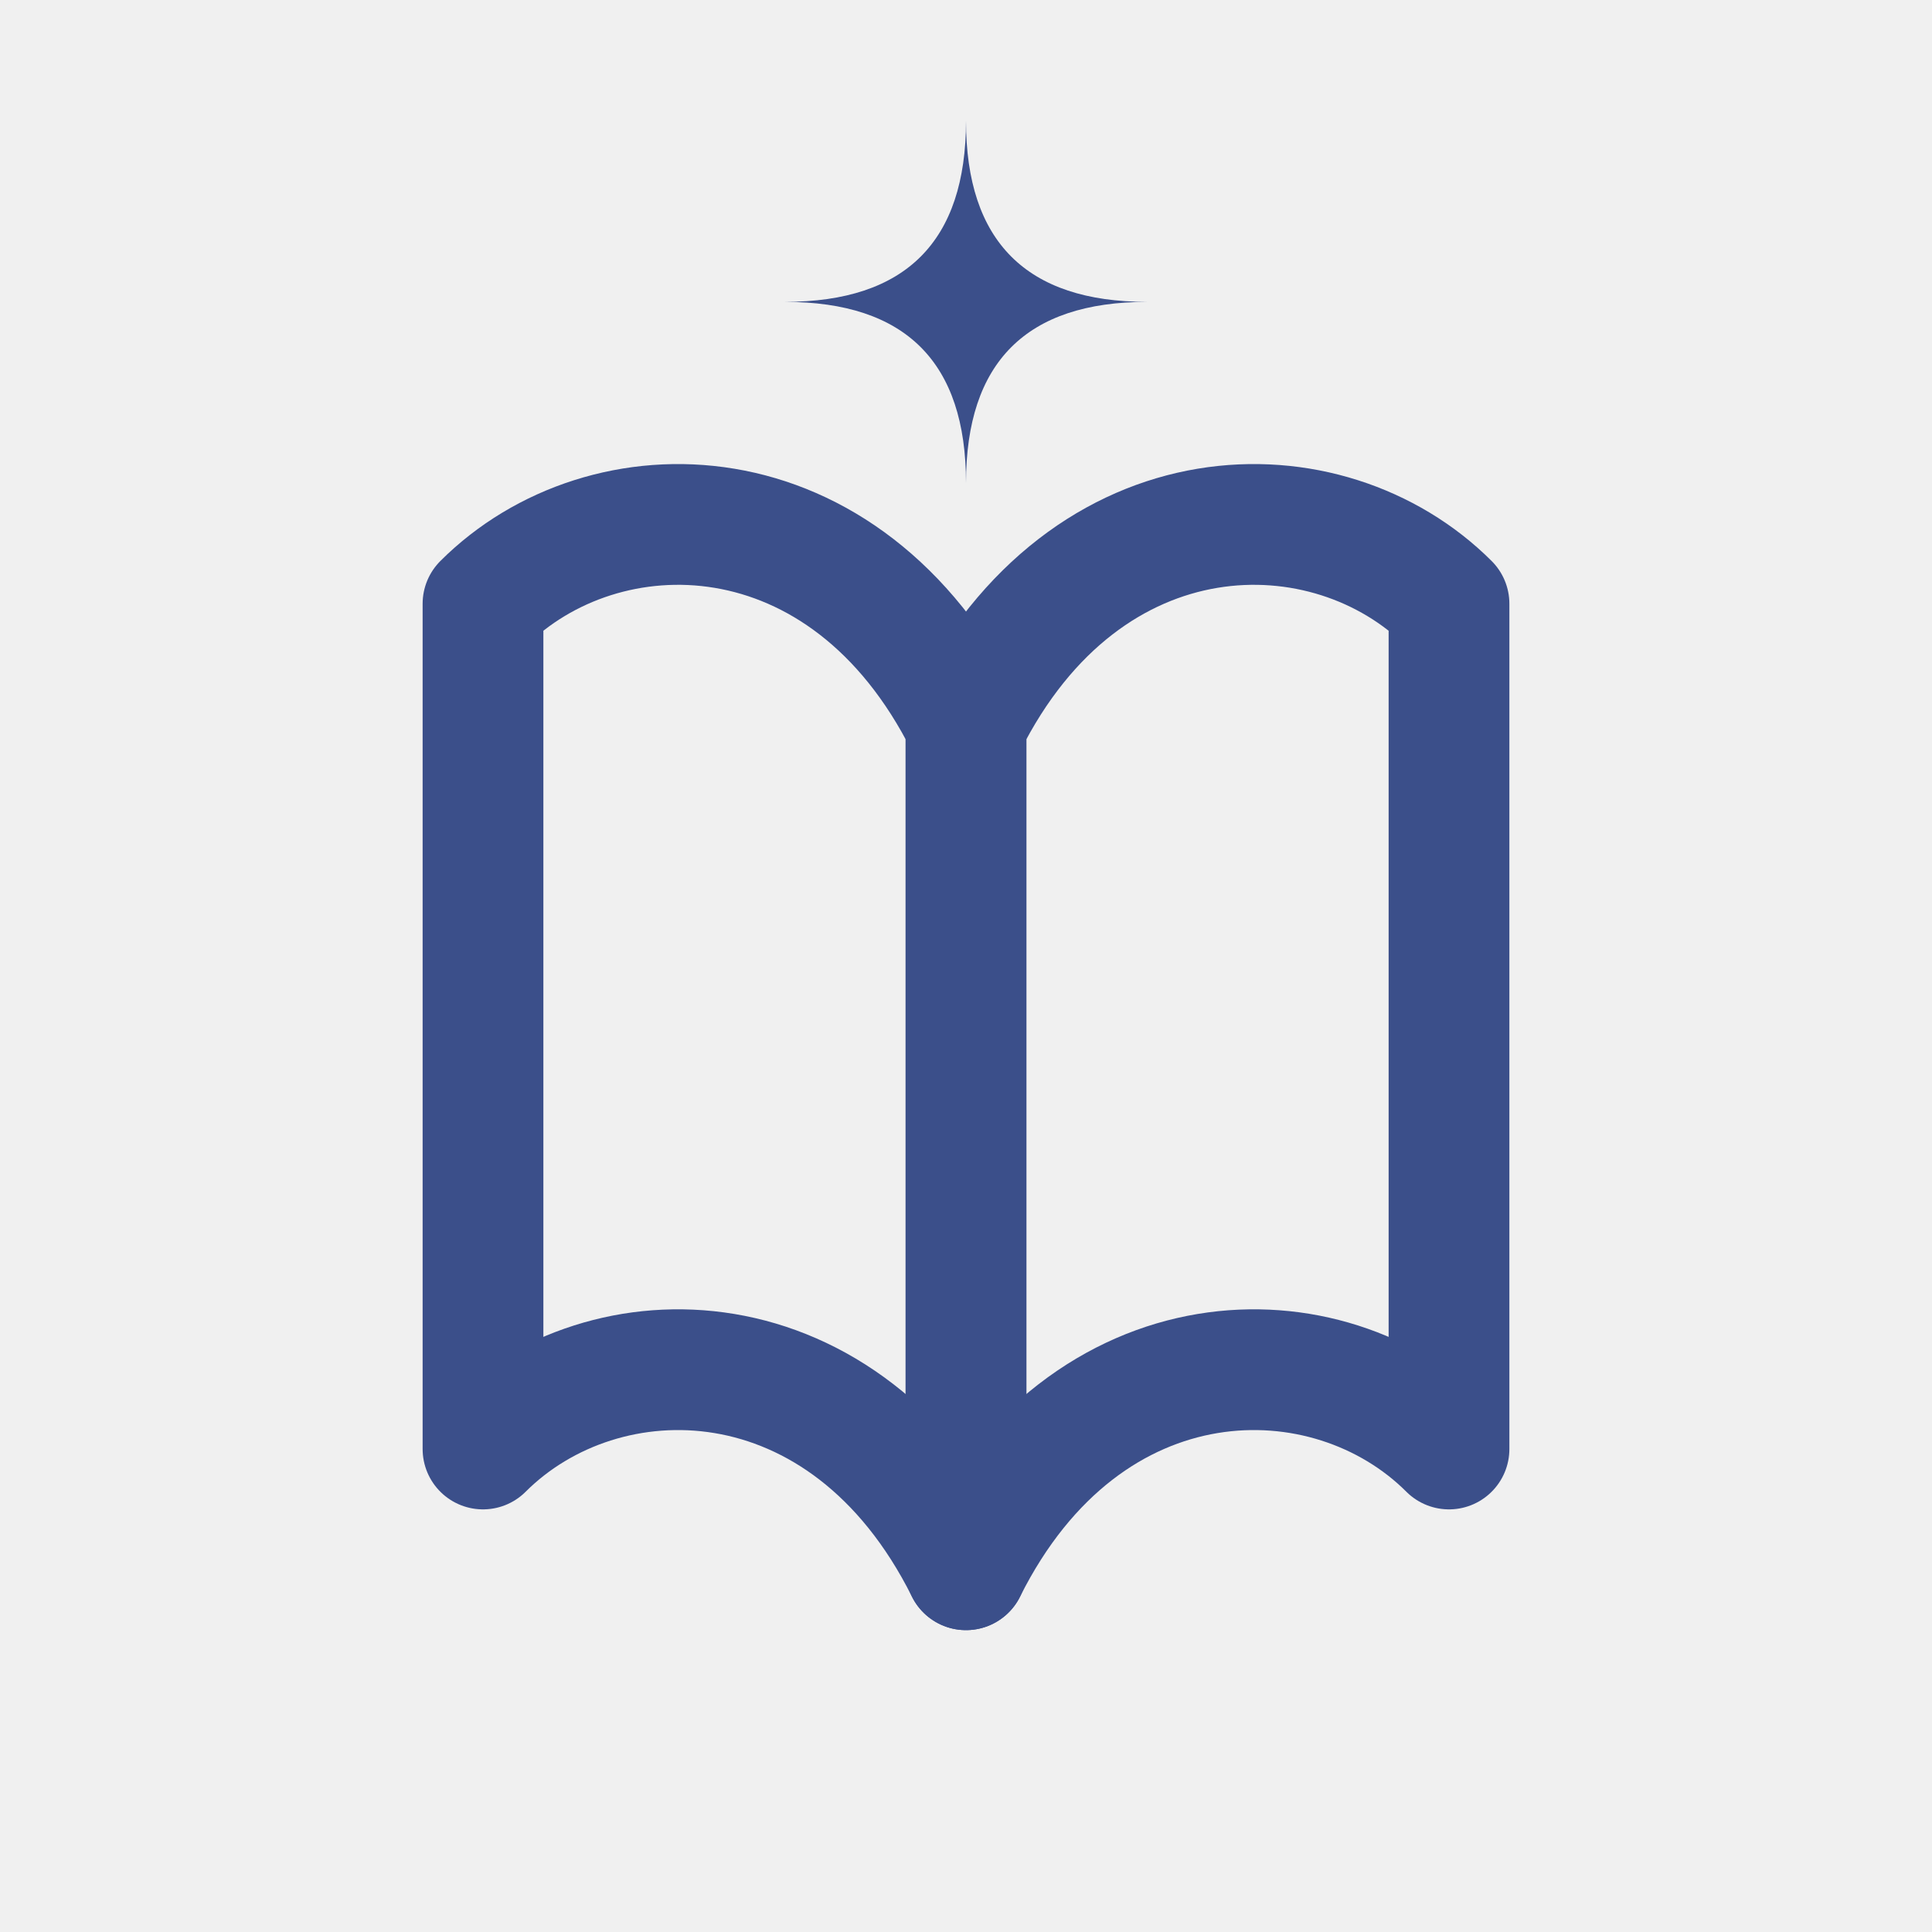
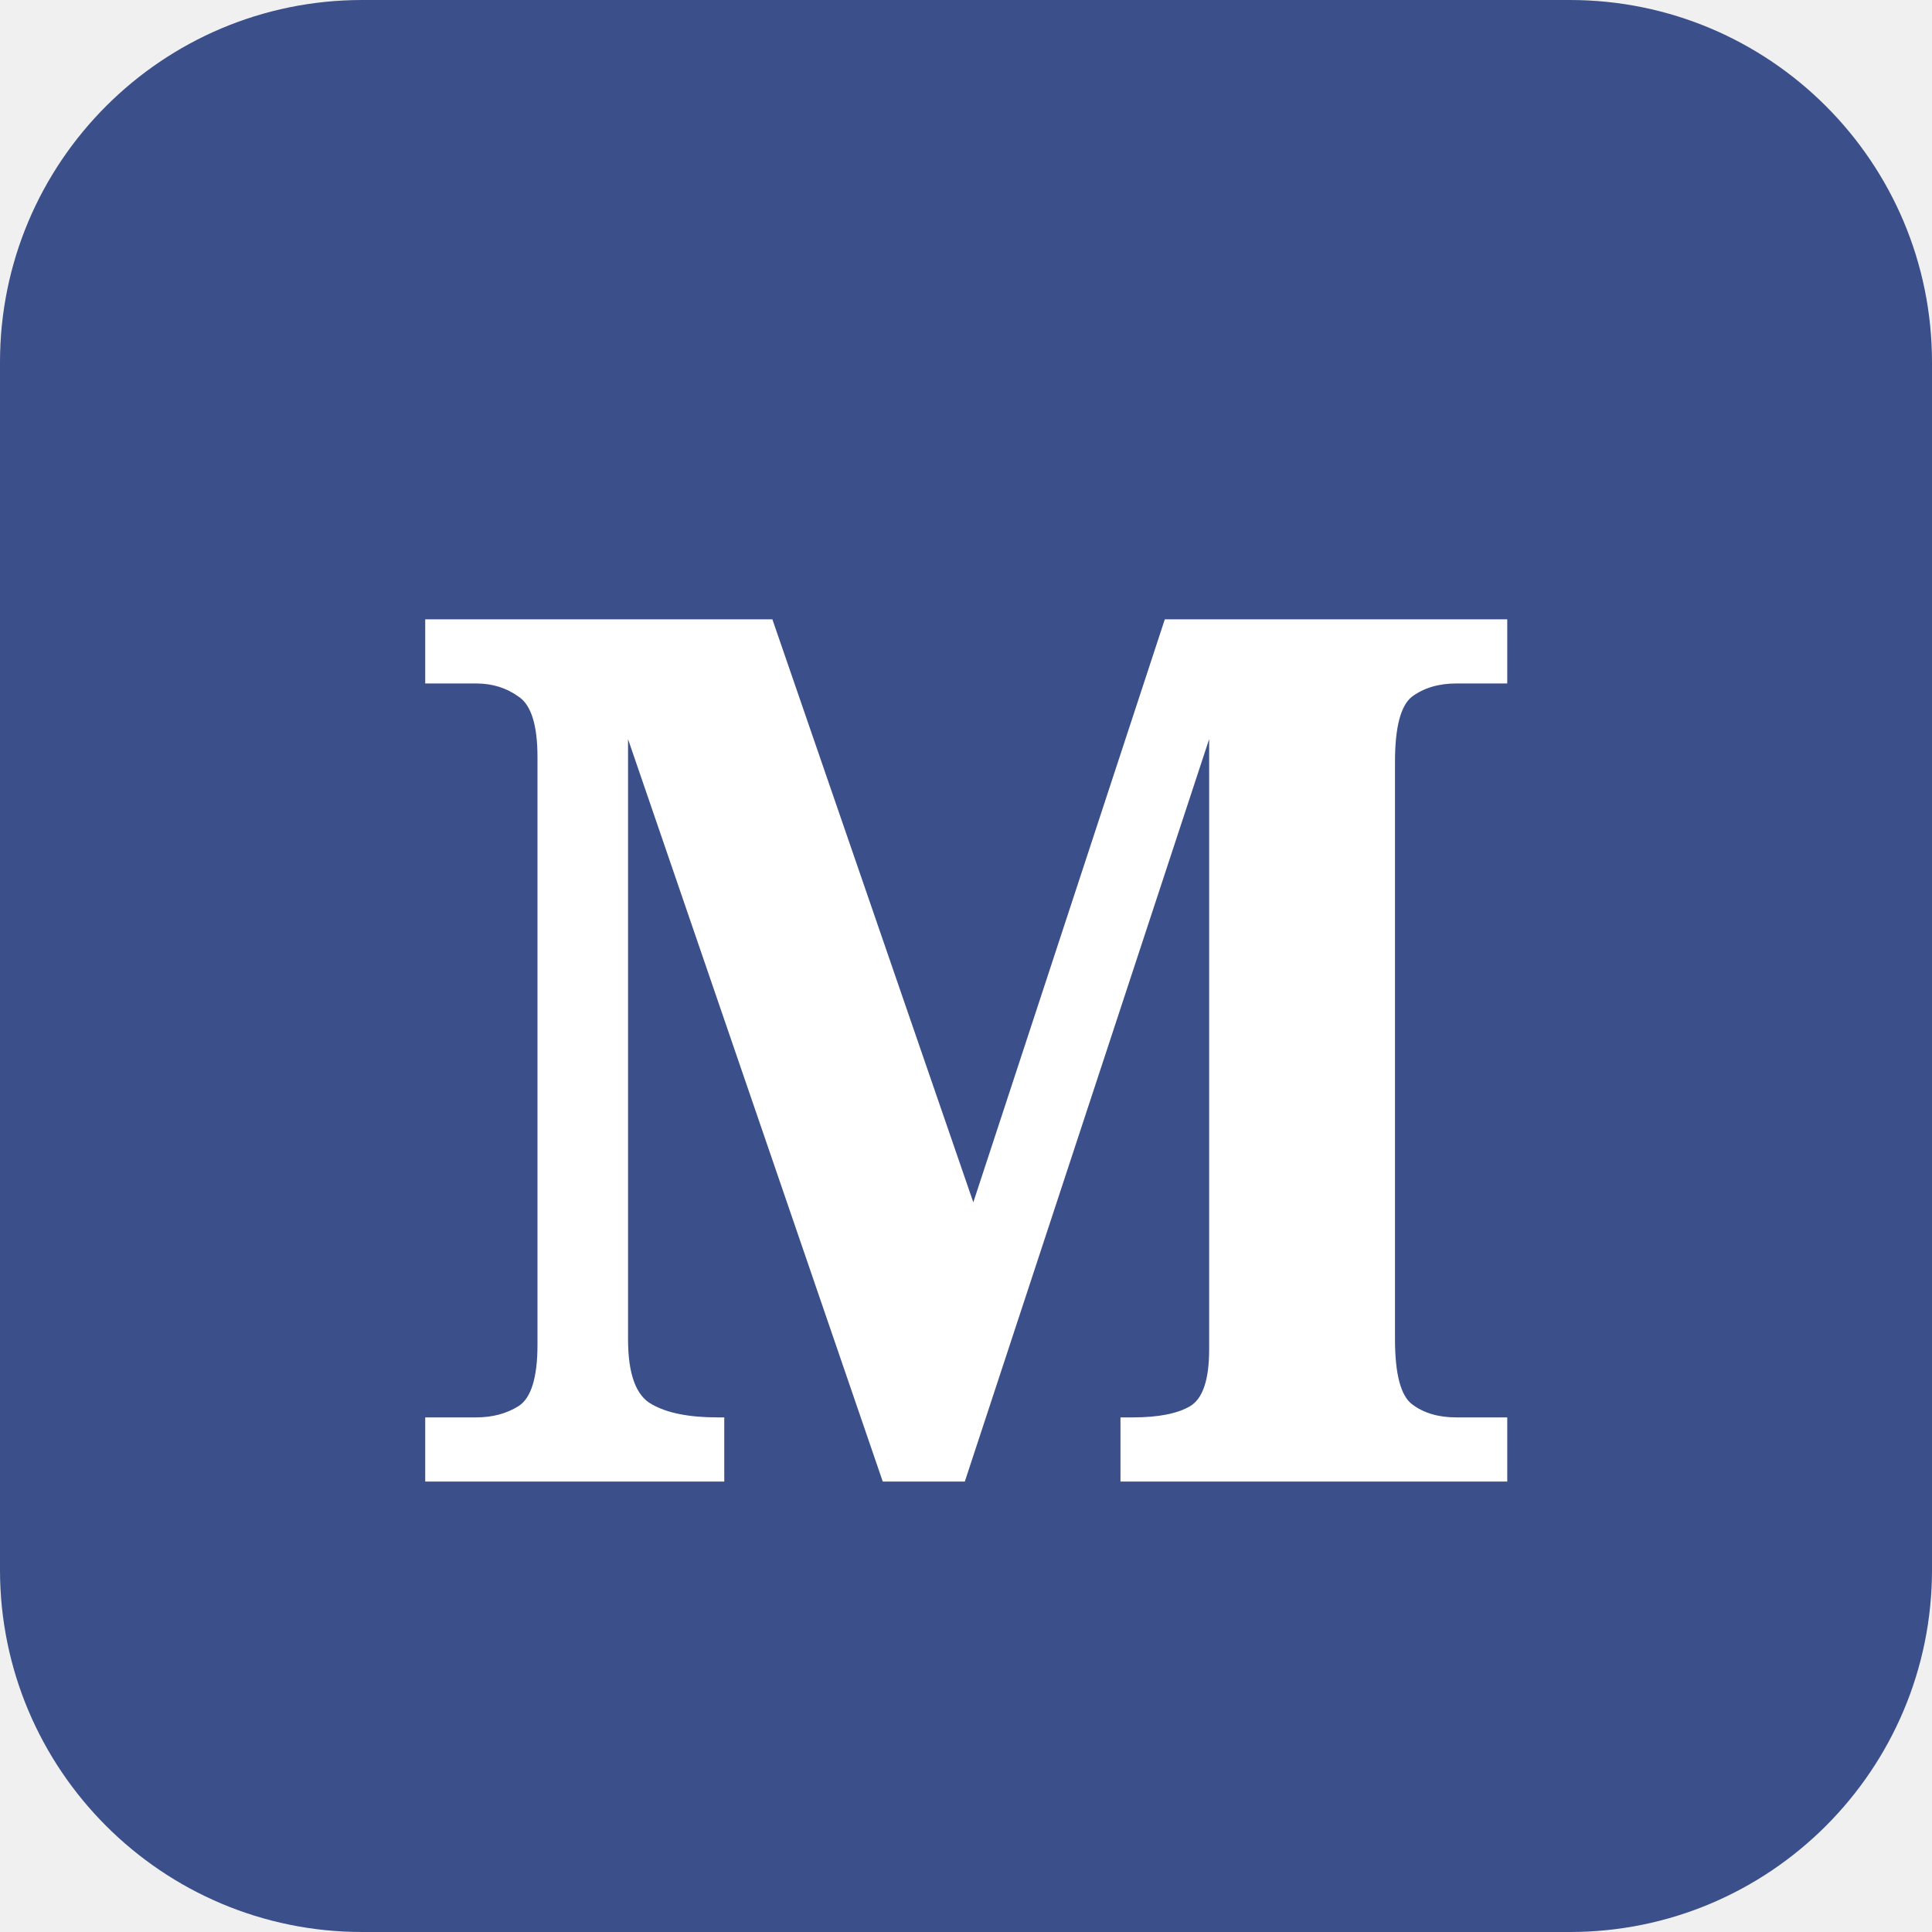
- <svg xmlns="http://www.w3.org/2000/svg" viewBox="0 0 512 512">
-   <g stroke="#3B4F8A" stroke-width="32" stroke-linecap="round" stroke-linejoin="round" fill="transparent">
-     <path d="M 128 384 L 128 160 C 160 128, 224 128, 256 192 L 256 416 C 224 352, 160 352, 128 384 Z" />
-     <path d="M 384 384 L 384 160 C 352 128, 288 128, 256 192 L 256 416 C 288 352, 352 352, 384 384 Z" />
-   </g>
-   <path d="M 256 128 Q 256 80 304 80 Q 256 80 256 32 Q 256 80 208 80 Q 256 80 256 128 Z" fill="#3B4F8A" />
+ <svg xmlns="http://www.w3.org/2000/svg" viewBox="0 0 32 32">
+   <rect width="32" height="32" rx="6" fill="#3B4F8A" />
+   <text x="50%" y="55%" dominant-baseline="middle" text-anchor="middle" font-family="Georgia, serif" font-weight="900" font-size="20" fill="#FFFFFF">M</text>
</svg>
